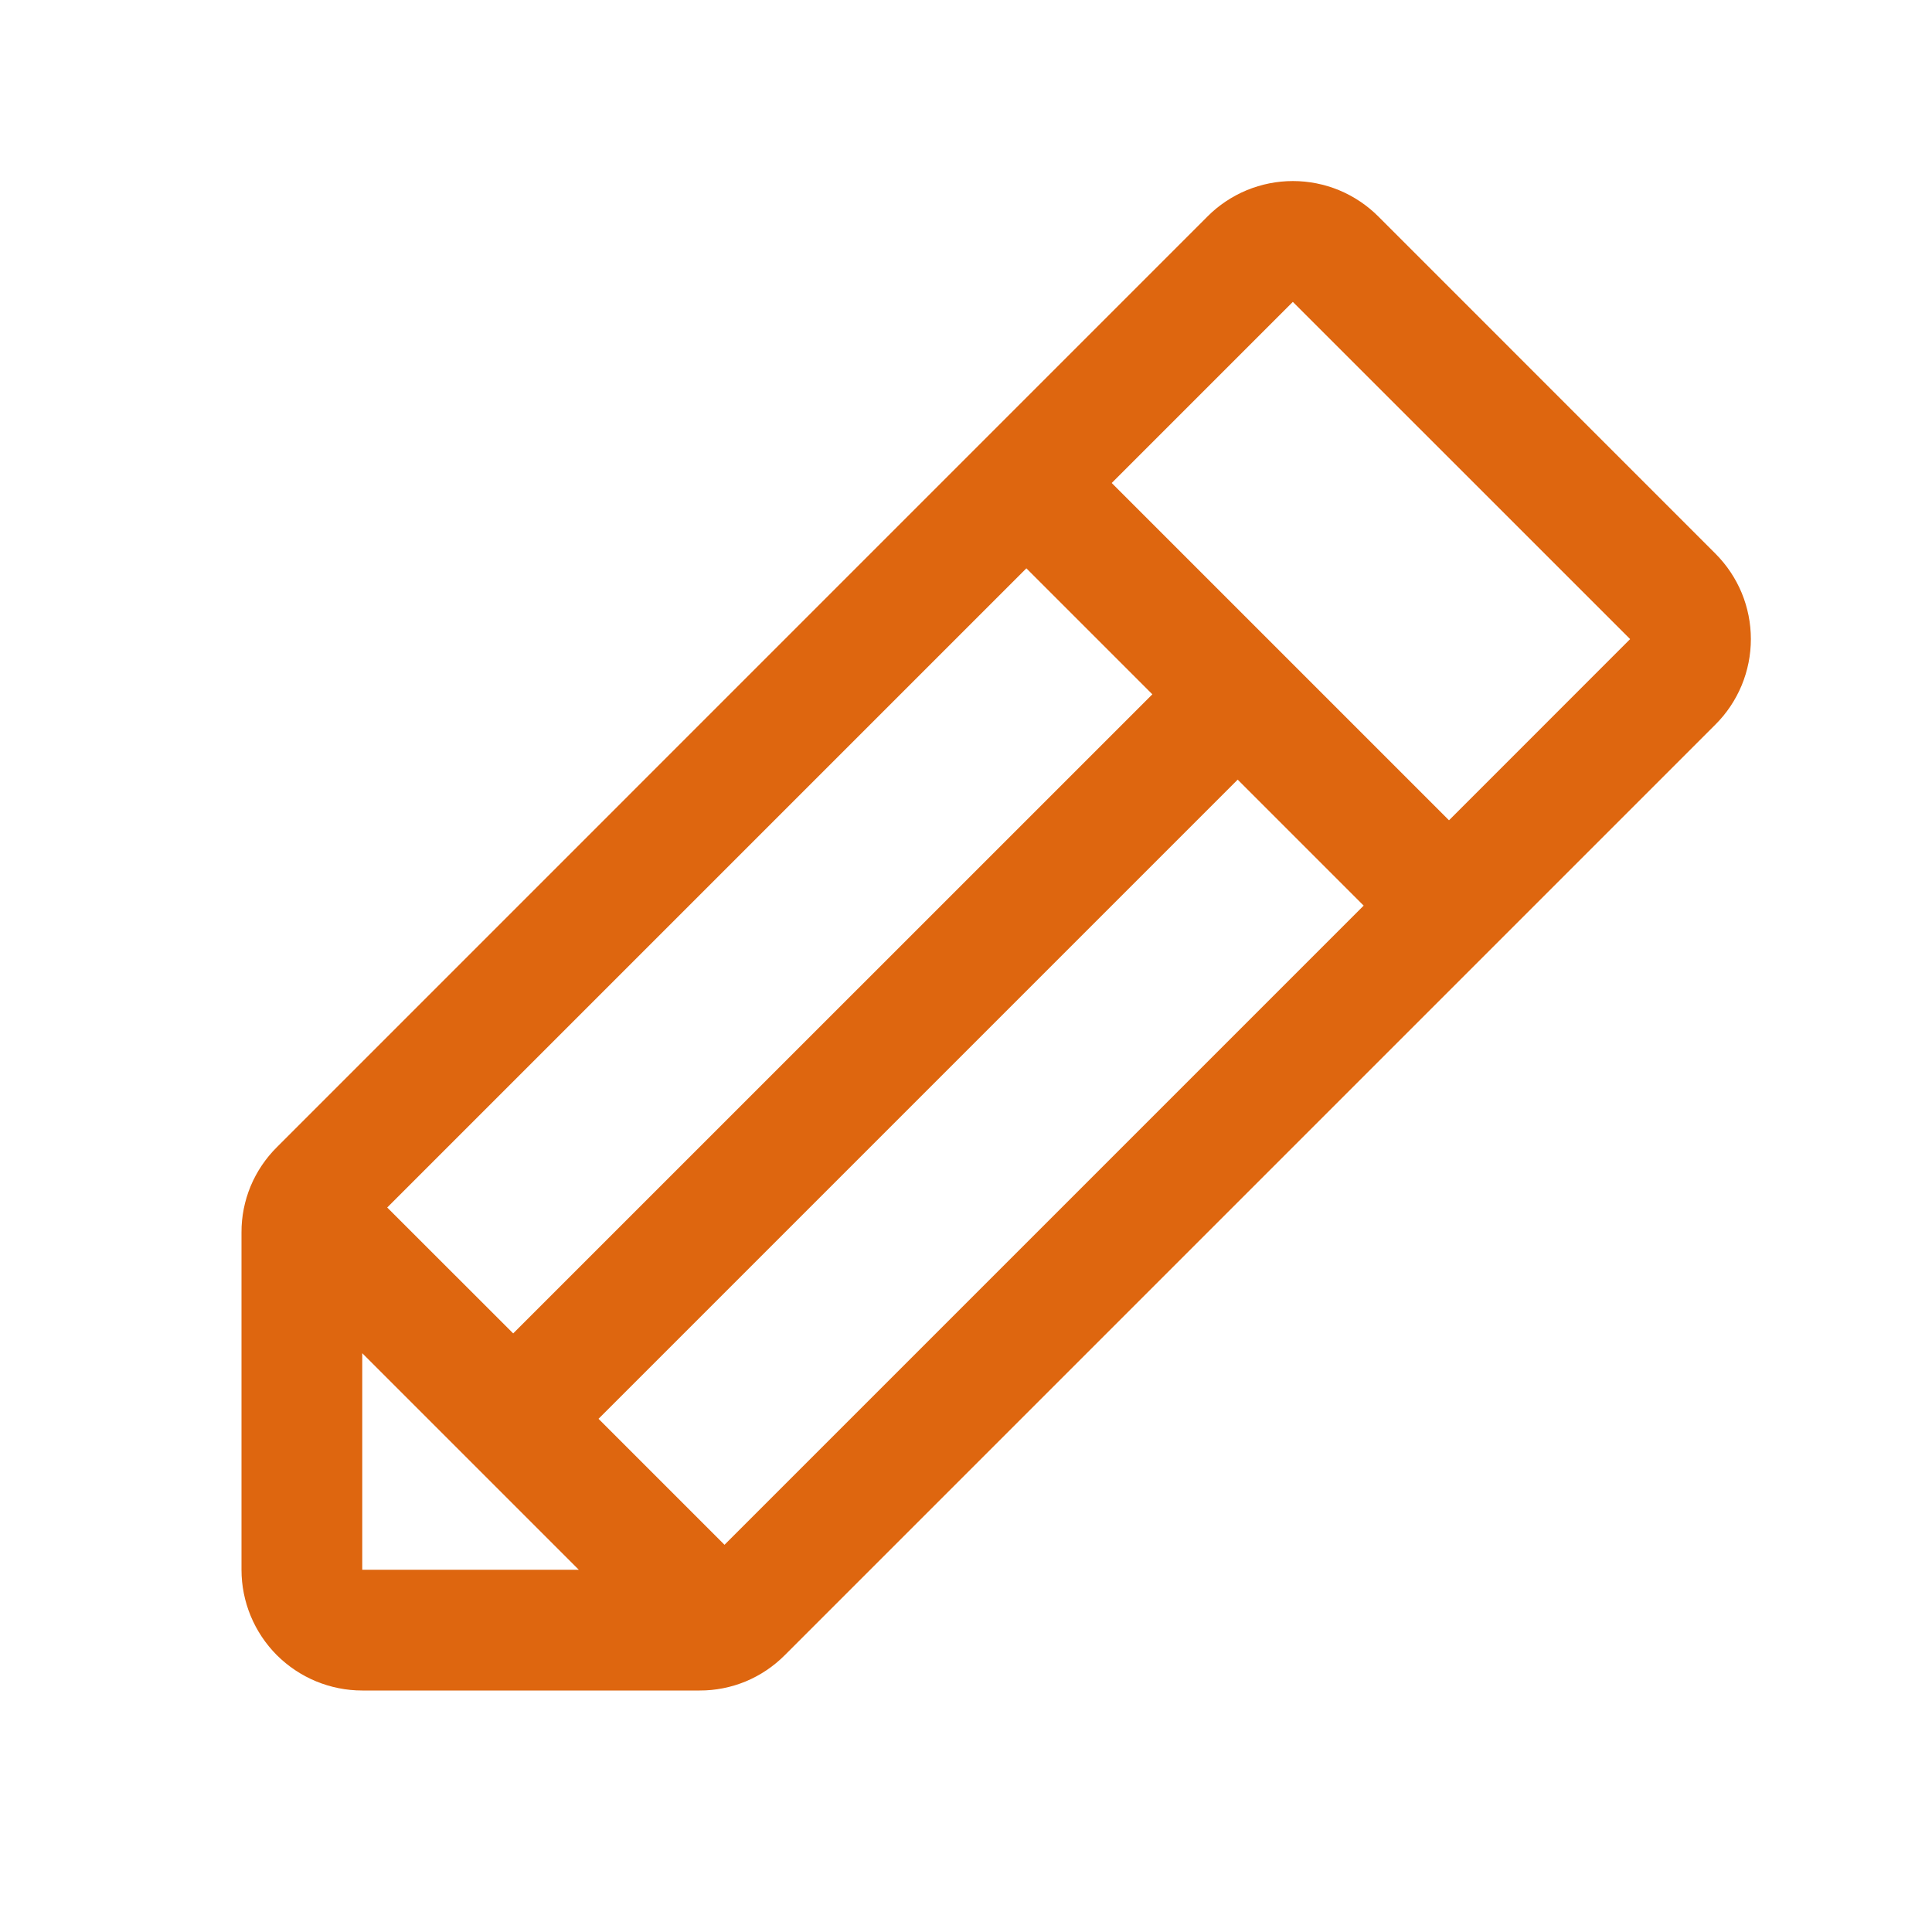
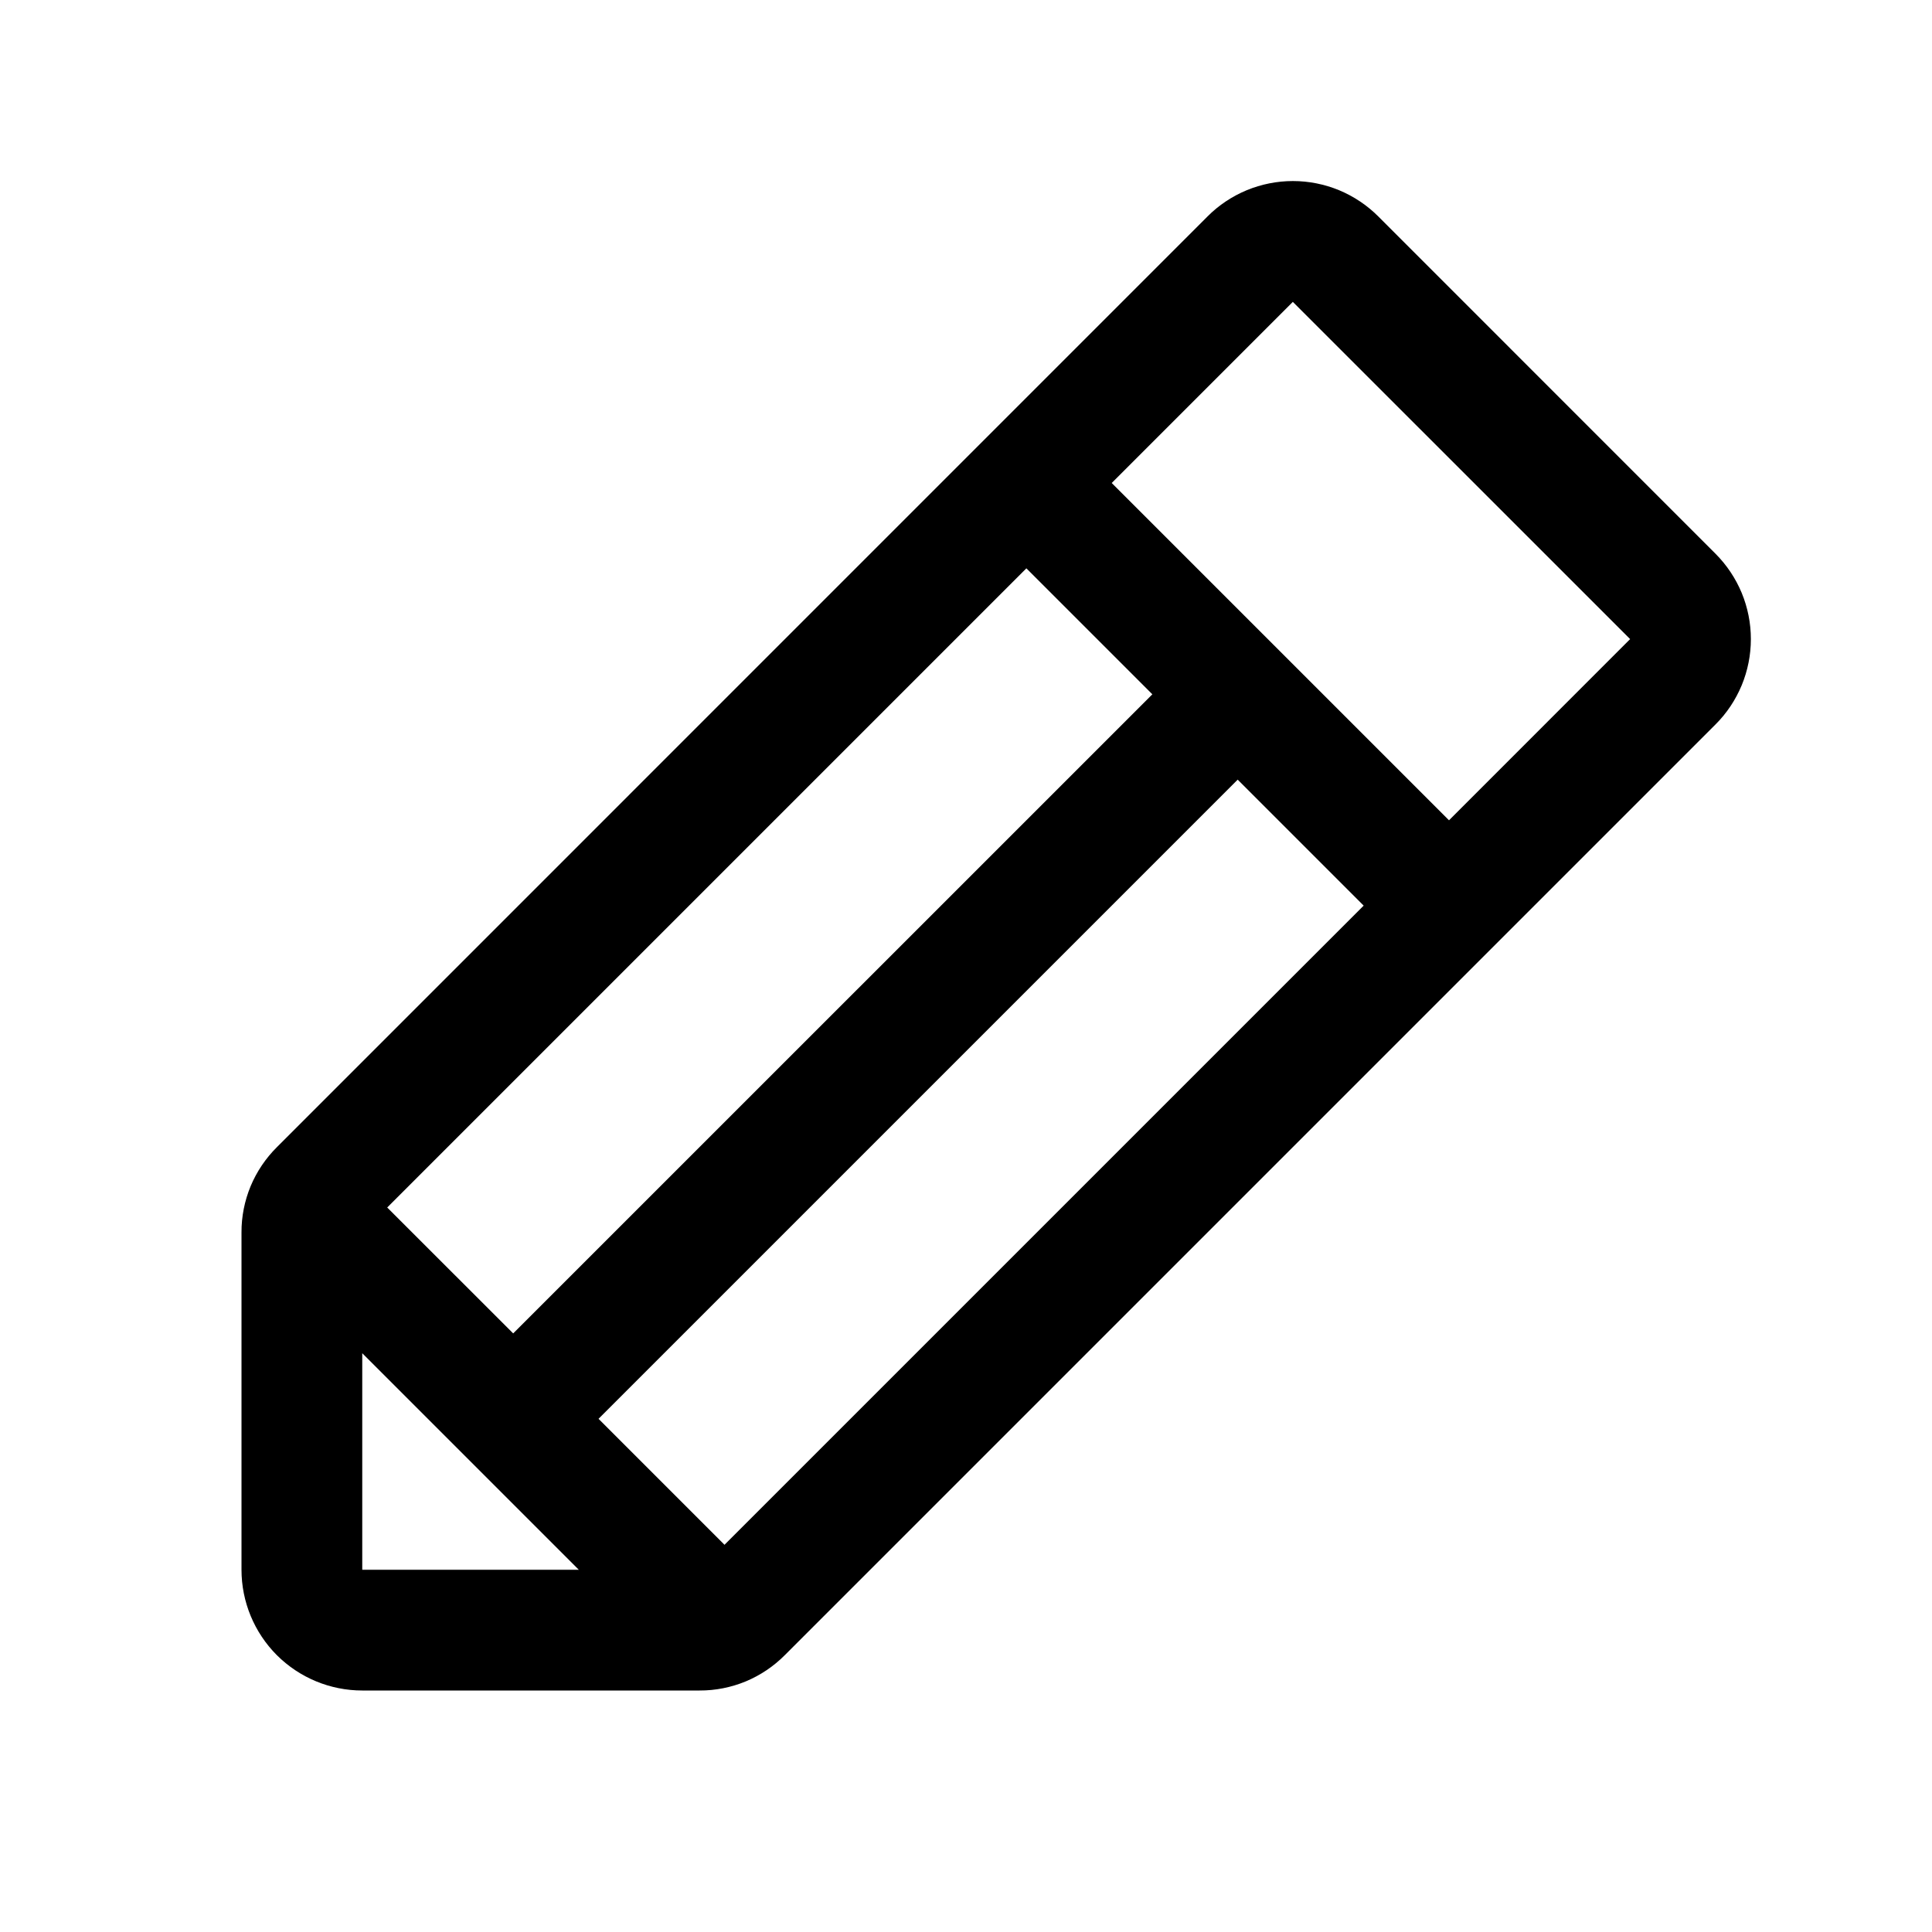
- <svg xmlns="http://www.w3.org/2000/svg" width="24" height="24" viewBox="0 0 24 24" fill="none">
-   <path d="M21.31 6.878L17.122 2.689C16.982 2.549 16.817 2.439 16.635 2.363C16.453 2.288 16.258 2.249 16.061 2.249C15.864 2.249 15.669 2.288 15.487 2.363C15.305 2.439 15.139 2.549 15 2.689L3.44 14.25C3.3 14.389 3.189 14.554 3.113 14.736C3.038 14.918 2.999 15.113 3 15.31V19.5C3 19.898 3.158 20.279 3.439 20.561C3.721 20.842 4.102 21 4.5 21H8.69C8.887 21.001 9.082 20.962 9.264 20.887C9.446 20.811 9.611 20.7 9.75 20.56L21.31 9C21.45 8.861 21.56 8.695 21.636 8.513C21.711 8.331 21.75 8.136 21.75 7.939C21.75 7.742 21.711 7.547 21.636 7.365C21.56 7.183 21.45 7.018 21.31 6.878ZM4.81 15L12.75 7.06L14.315 8.625L6.375 16.564L4.81 15ZM4.5 16.81L7.19 19.5H4.5V16.81ZM9 19.19L7.435 17.625L15.375 9.685L16.94 11.25L9 19.19ZM18 10.19L13.81 6L16.06 3.75L20.25 7.939L18 10.19Z" fill="#DE660F" />
+ <svg xmlns="http://www.w3.org/2000/svg" viewBox="0 0 24 24" fill="none">
+   <path d="M21.31 6.878L17.122 2.689C16.982 2.549 16.817 2.439 16.635 2.363C16.453 2.288 16.258 2.249 16.061 2.249C15.864 2.249 15.669 2.288 15.487 2.363C15.305 2.439 15.139 2.549 15 2.689L3.44 14.25C3.3 14.389 3.189 14.554 3.113 14.736C3.038 14.918 2.999 15.113 3 15.31V19.5C3 19.898 3.158 20.279 3.439 20.561C3.721 20.842 4.102 21 4.5 21H8.69C8.887 21.001 9.082 20.962 9.264 20.887C9.446 20.811 9.611 20.7 9.75 20.56L21.31 9C21.45 8.861 21.56 8.695 21.636 8.513C21.711 8.331 21.75 8.136 21.75 7.939C21.75 7.742 21.711 7.547 21.636 7.365C21.56 7.183 21.45 7.018 21.31 6.878ZM4.81 15L12.75 7.06L14.315 8.625L6.375 16.564L4.81 15ZM4.5 16.81L7.19 19.5H4.5V16.81ZM9 19.19L7.435 17.625L15.375 9.685L16.94 11.25L9 19.19ZM18 10.19L13.81 6L16.06 3.75L20.25 7.939L18 10.19Z" fill="#000000" />
</svg>
